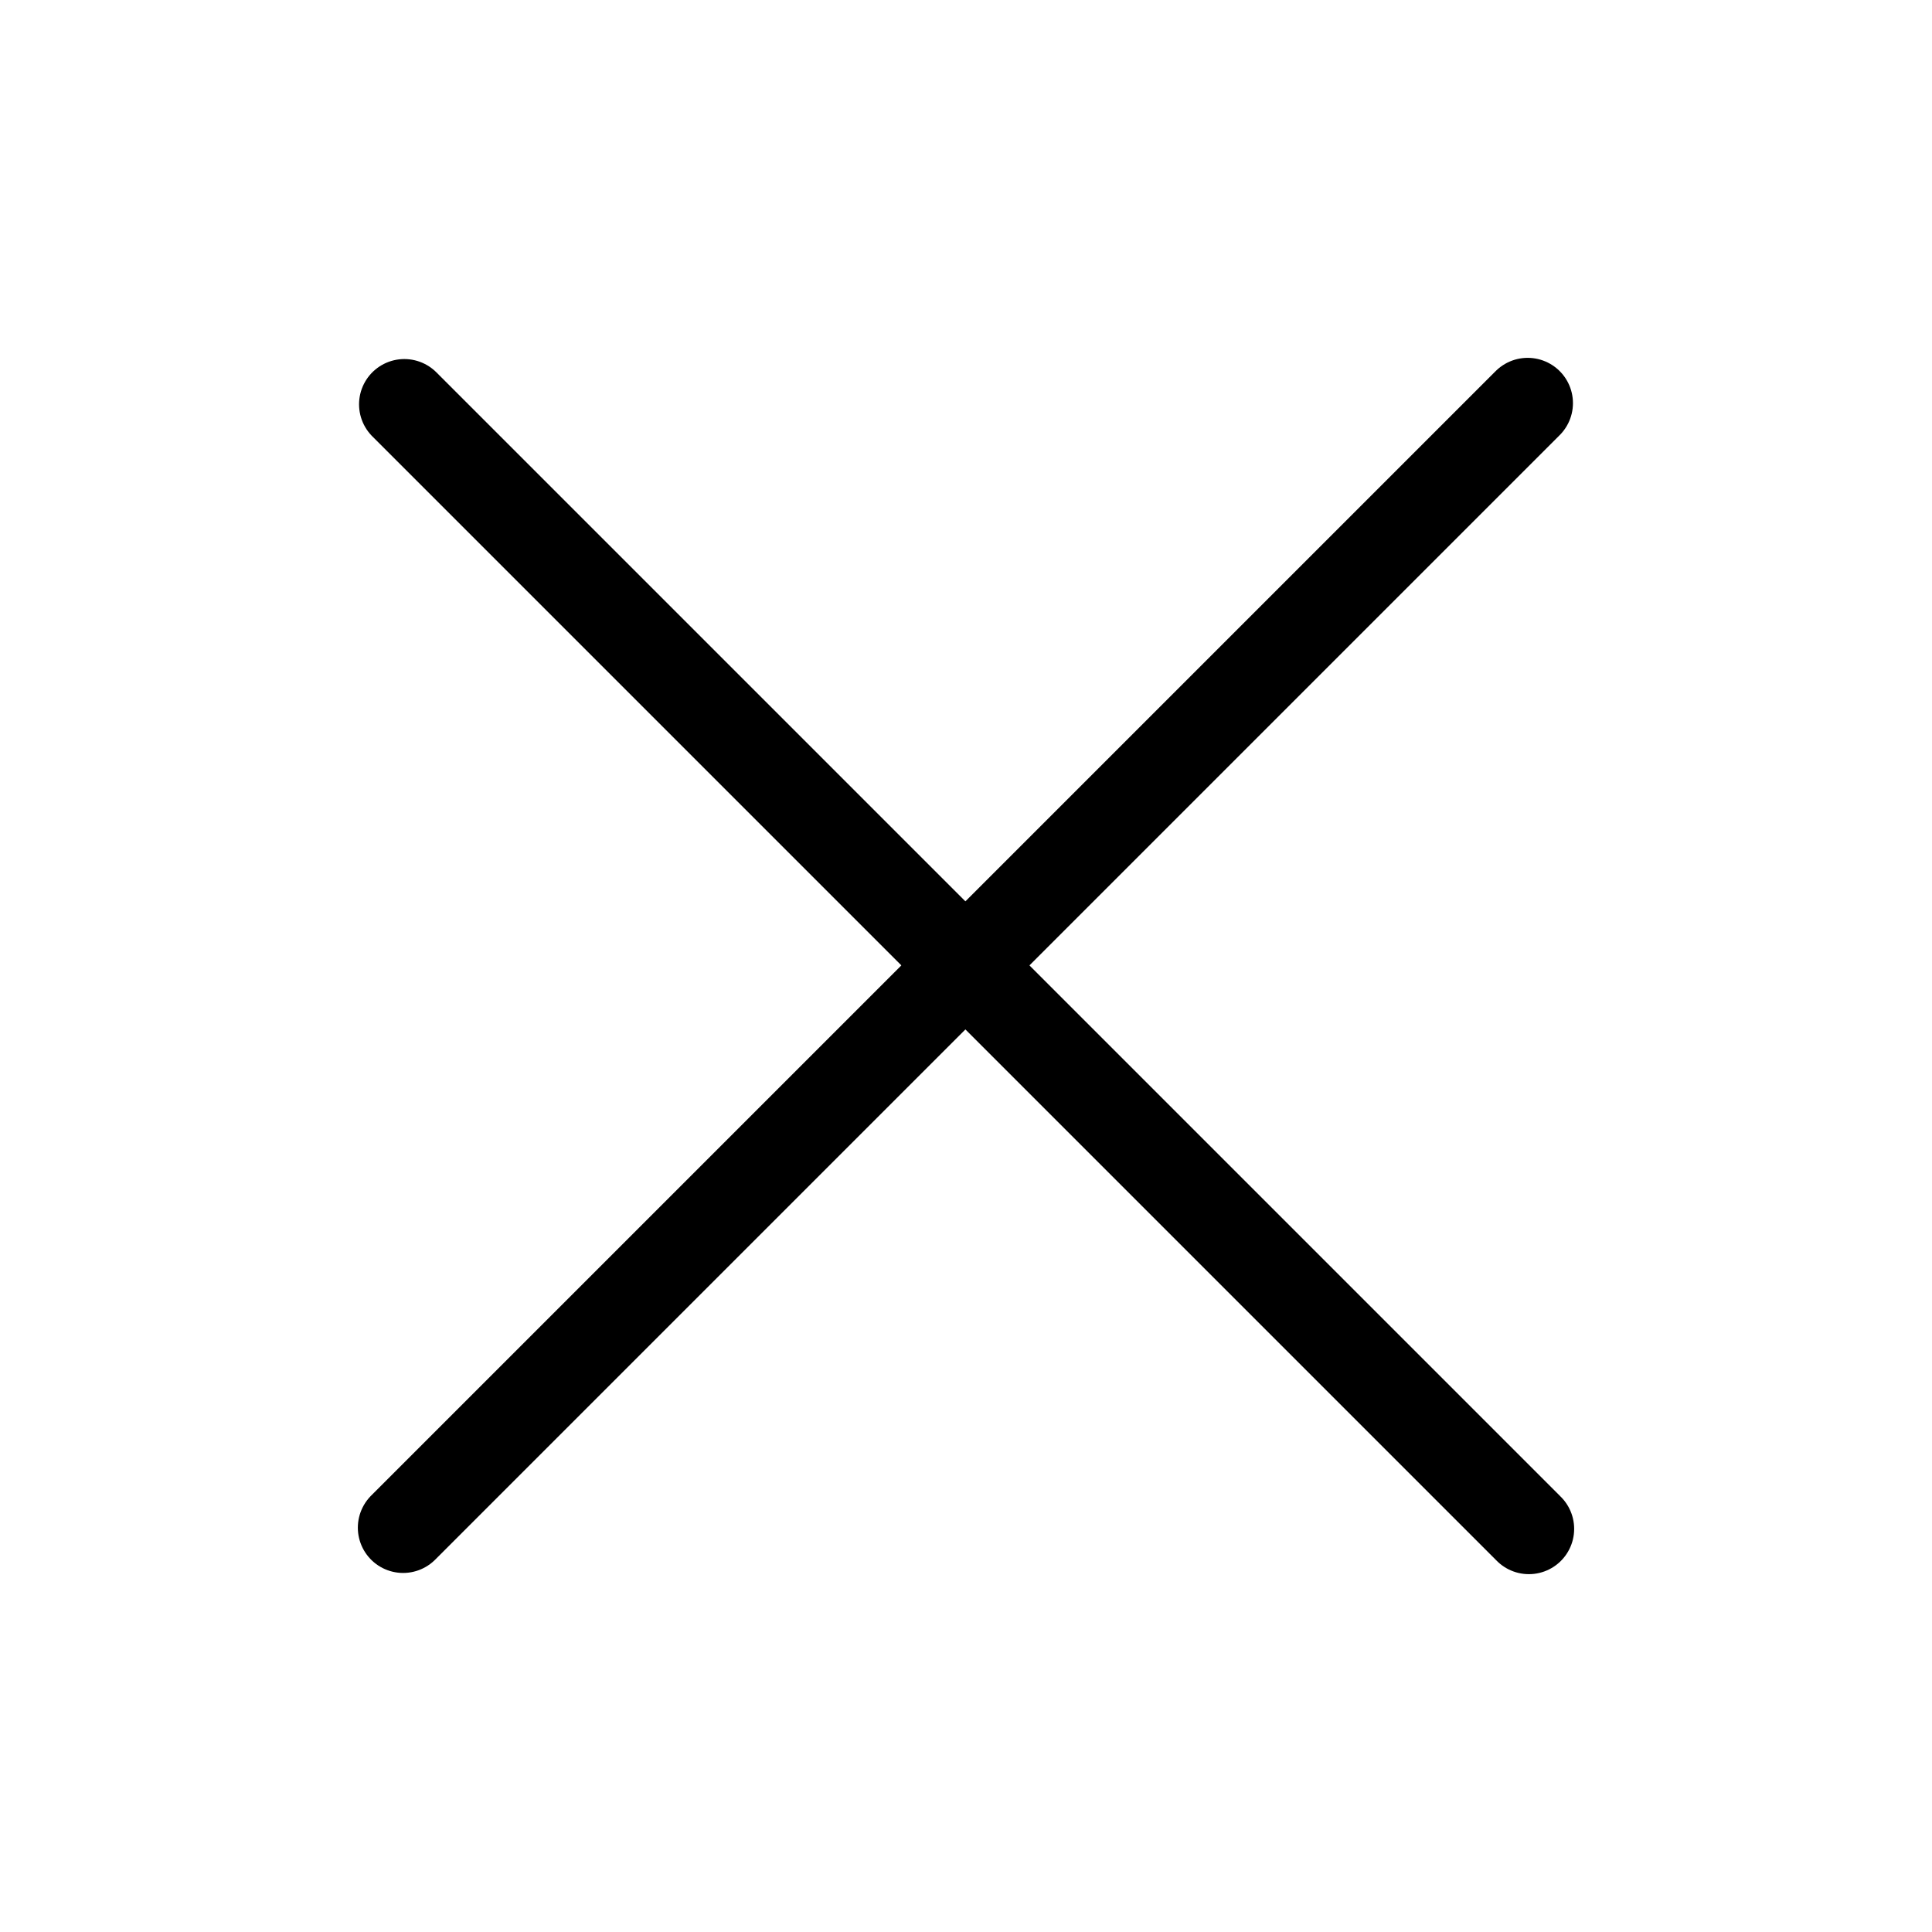
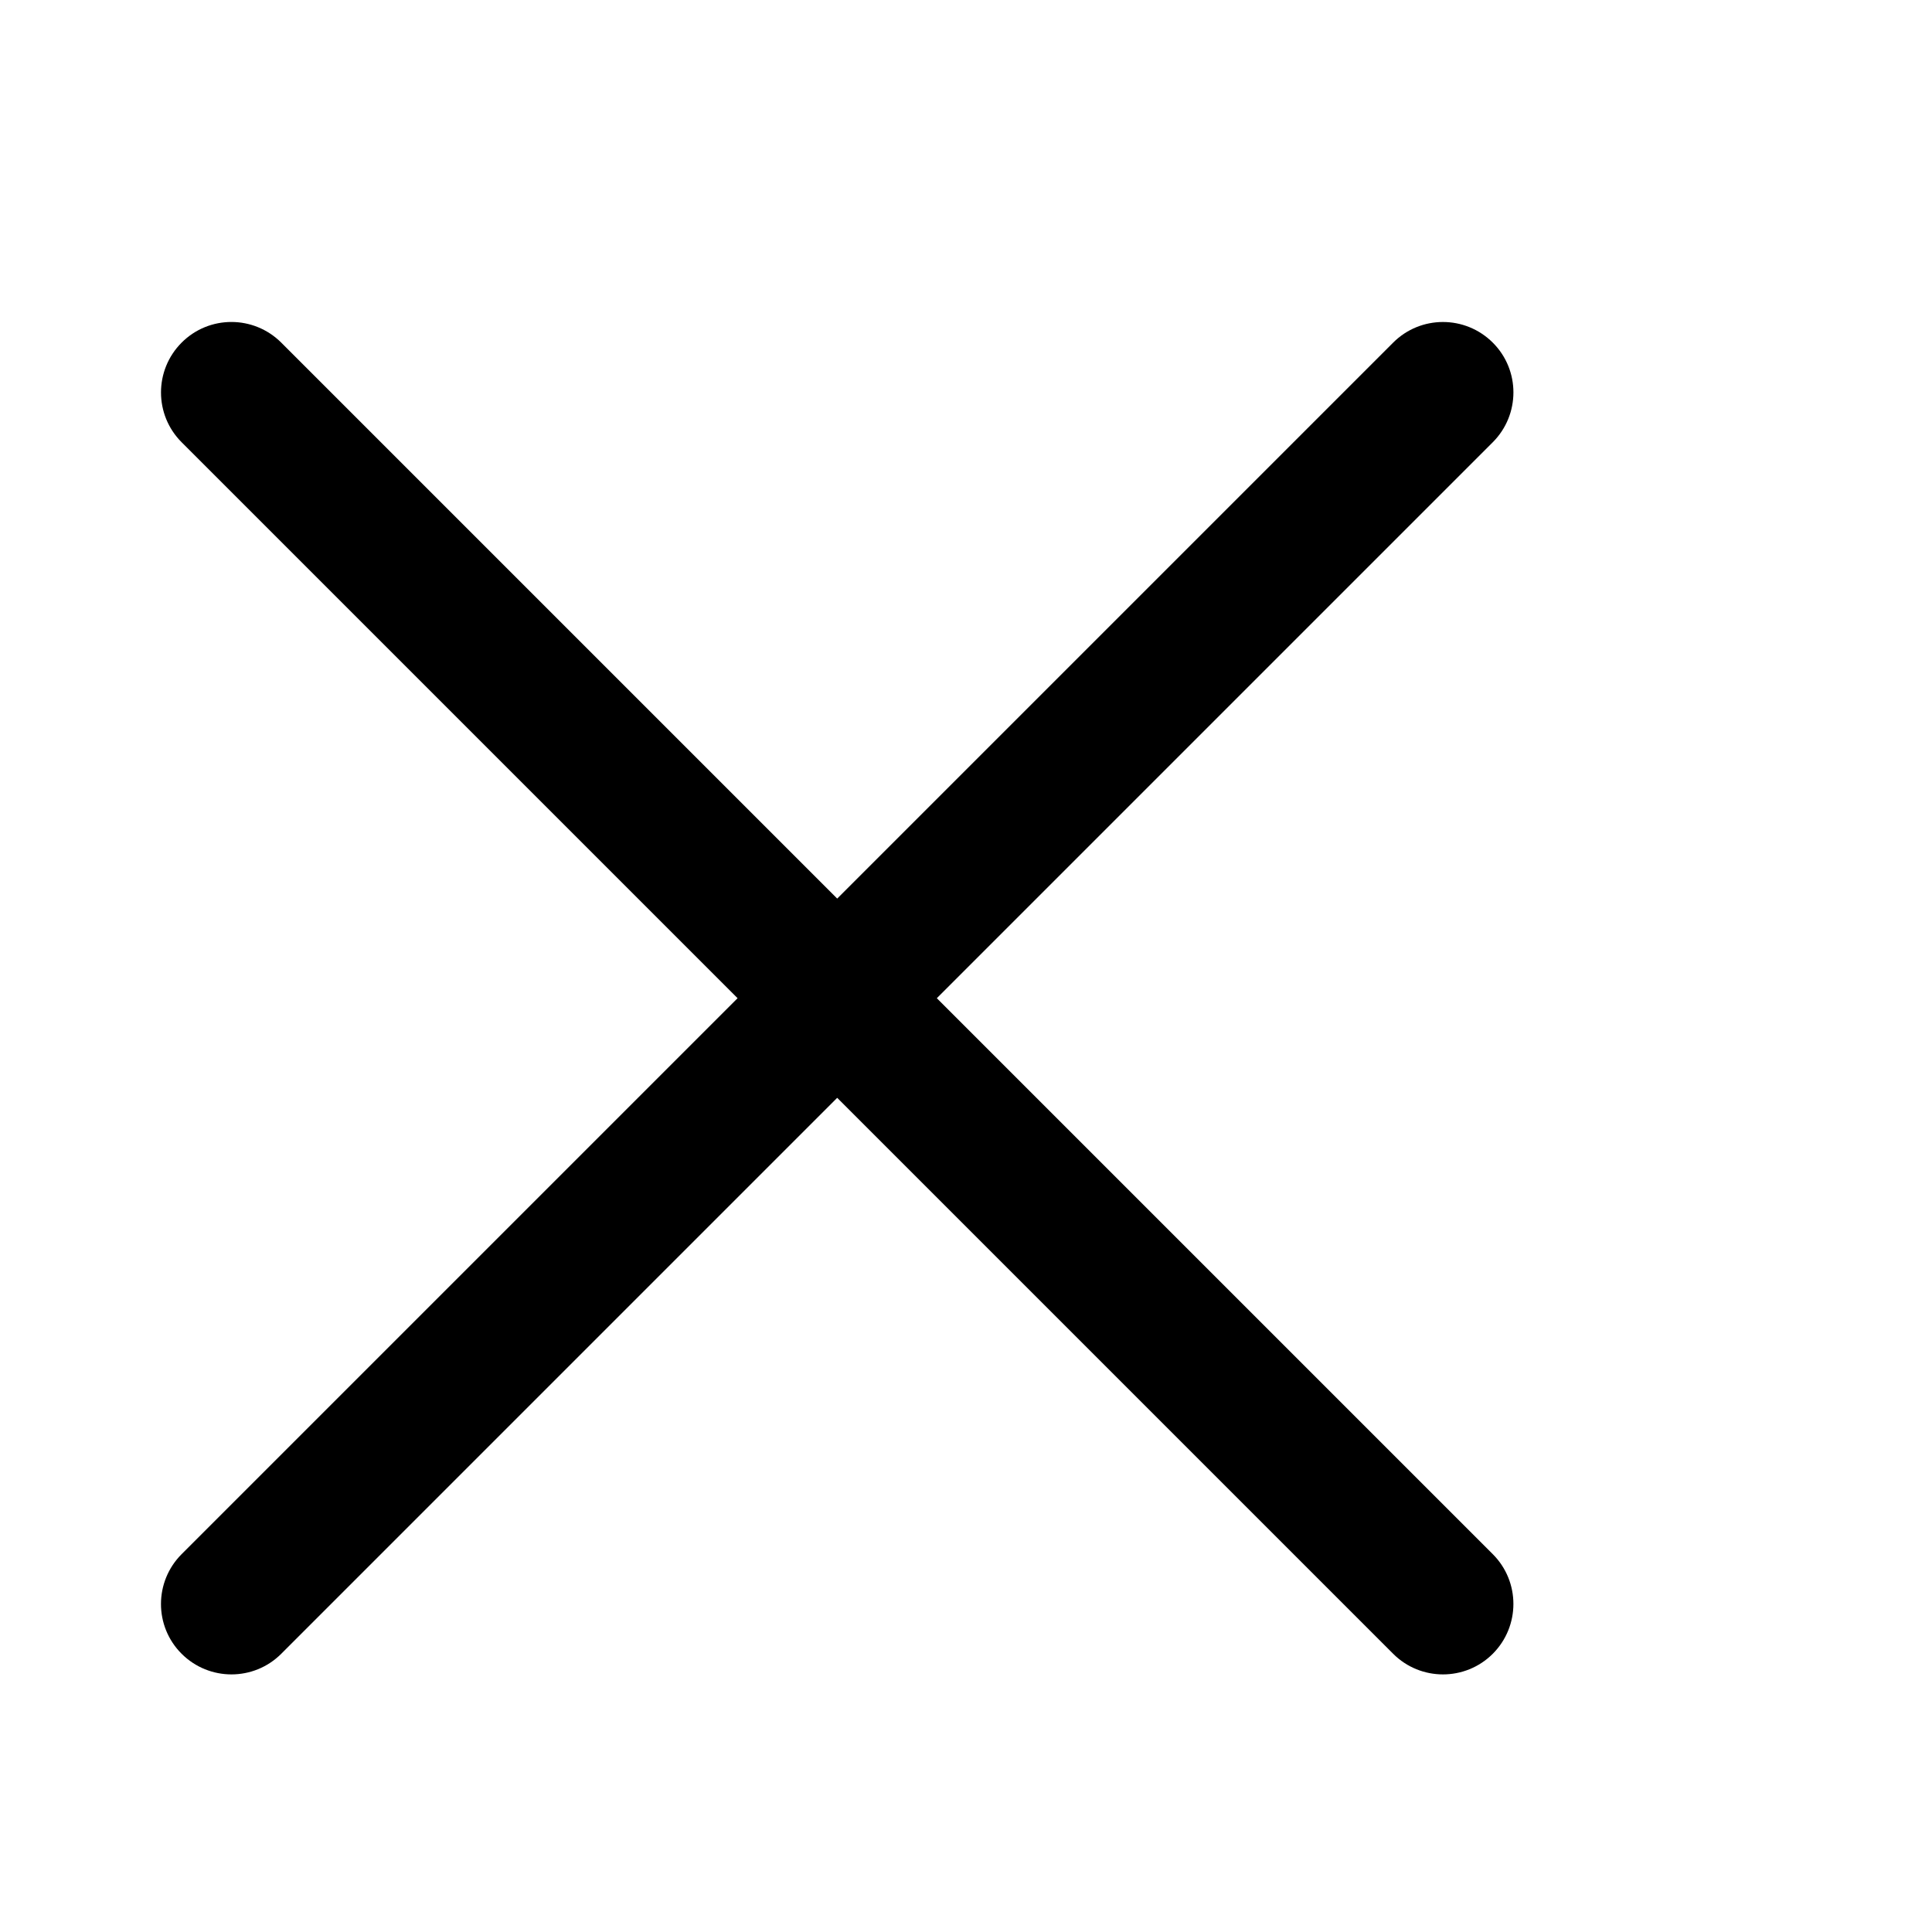
- <svg xmlns="http://www.w3.org/2000/svg" viewBox="0 0 32 32">
-   <line x1="6.697" y1="6.697" x2="25.323" y2="25.323" style="fill:none;stroke:#000;stroke-linecap:round;stroke-miterlimit:10;stroke-width:1.5px" />
-   <line x1="25.303" y1="6.677" x2="6.677" y2="25.303" style="fill:none;stroke:#000;stroke-linecap:round;stroke-miterlimit:10;stroke-width:1.5px" />
+ <svg xmlns="http://www.w3.org/2000/svg" version="1.1" id="Layer_1" x="0px" y="0px" viewBox="0 0 24 24" enable-background="new 0 0 24 24" xml:space="preserve" width="24" height="24">
+   <path fill="none" d="M0,0h24v24H0V0z" />
+   <path transform="translate(2, 4) scale(0.7)" d="M22.75,24c-0.32,0-0.64-0.122-0.884-0.366L12,13.768l-9.866,9.866c-0.488,0.488-1.279,0.488-1.768,0  s-0.488-1.279,0-1.768L10.232,12L0.366,2.134c-0.488-0.488-0.488-1.279,0-1.768s1.279-0.488,1.768,0L12,10.232l9.866-9.866  c0.488-0.488,1.279-0.488,1.768,0s0.488,1.279,0,1.768L13.768,12l9.866,9.866c0.488,0.488,0.488,1.279,0,1.768  C23.39,23.878,23.07,24,22.75,24z" />
</svg>
